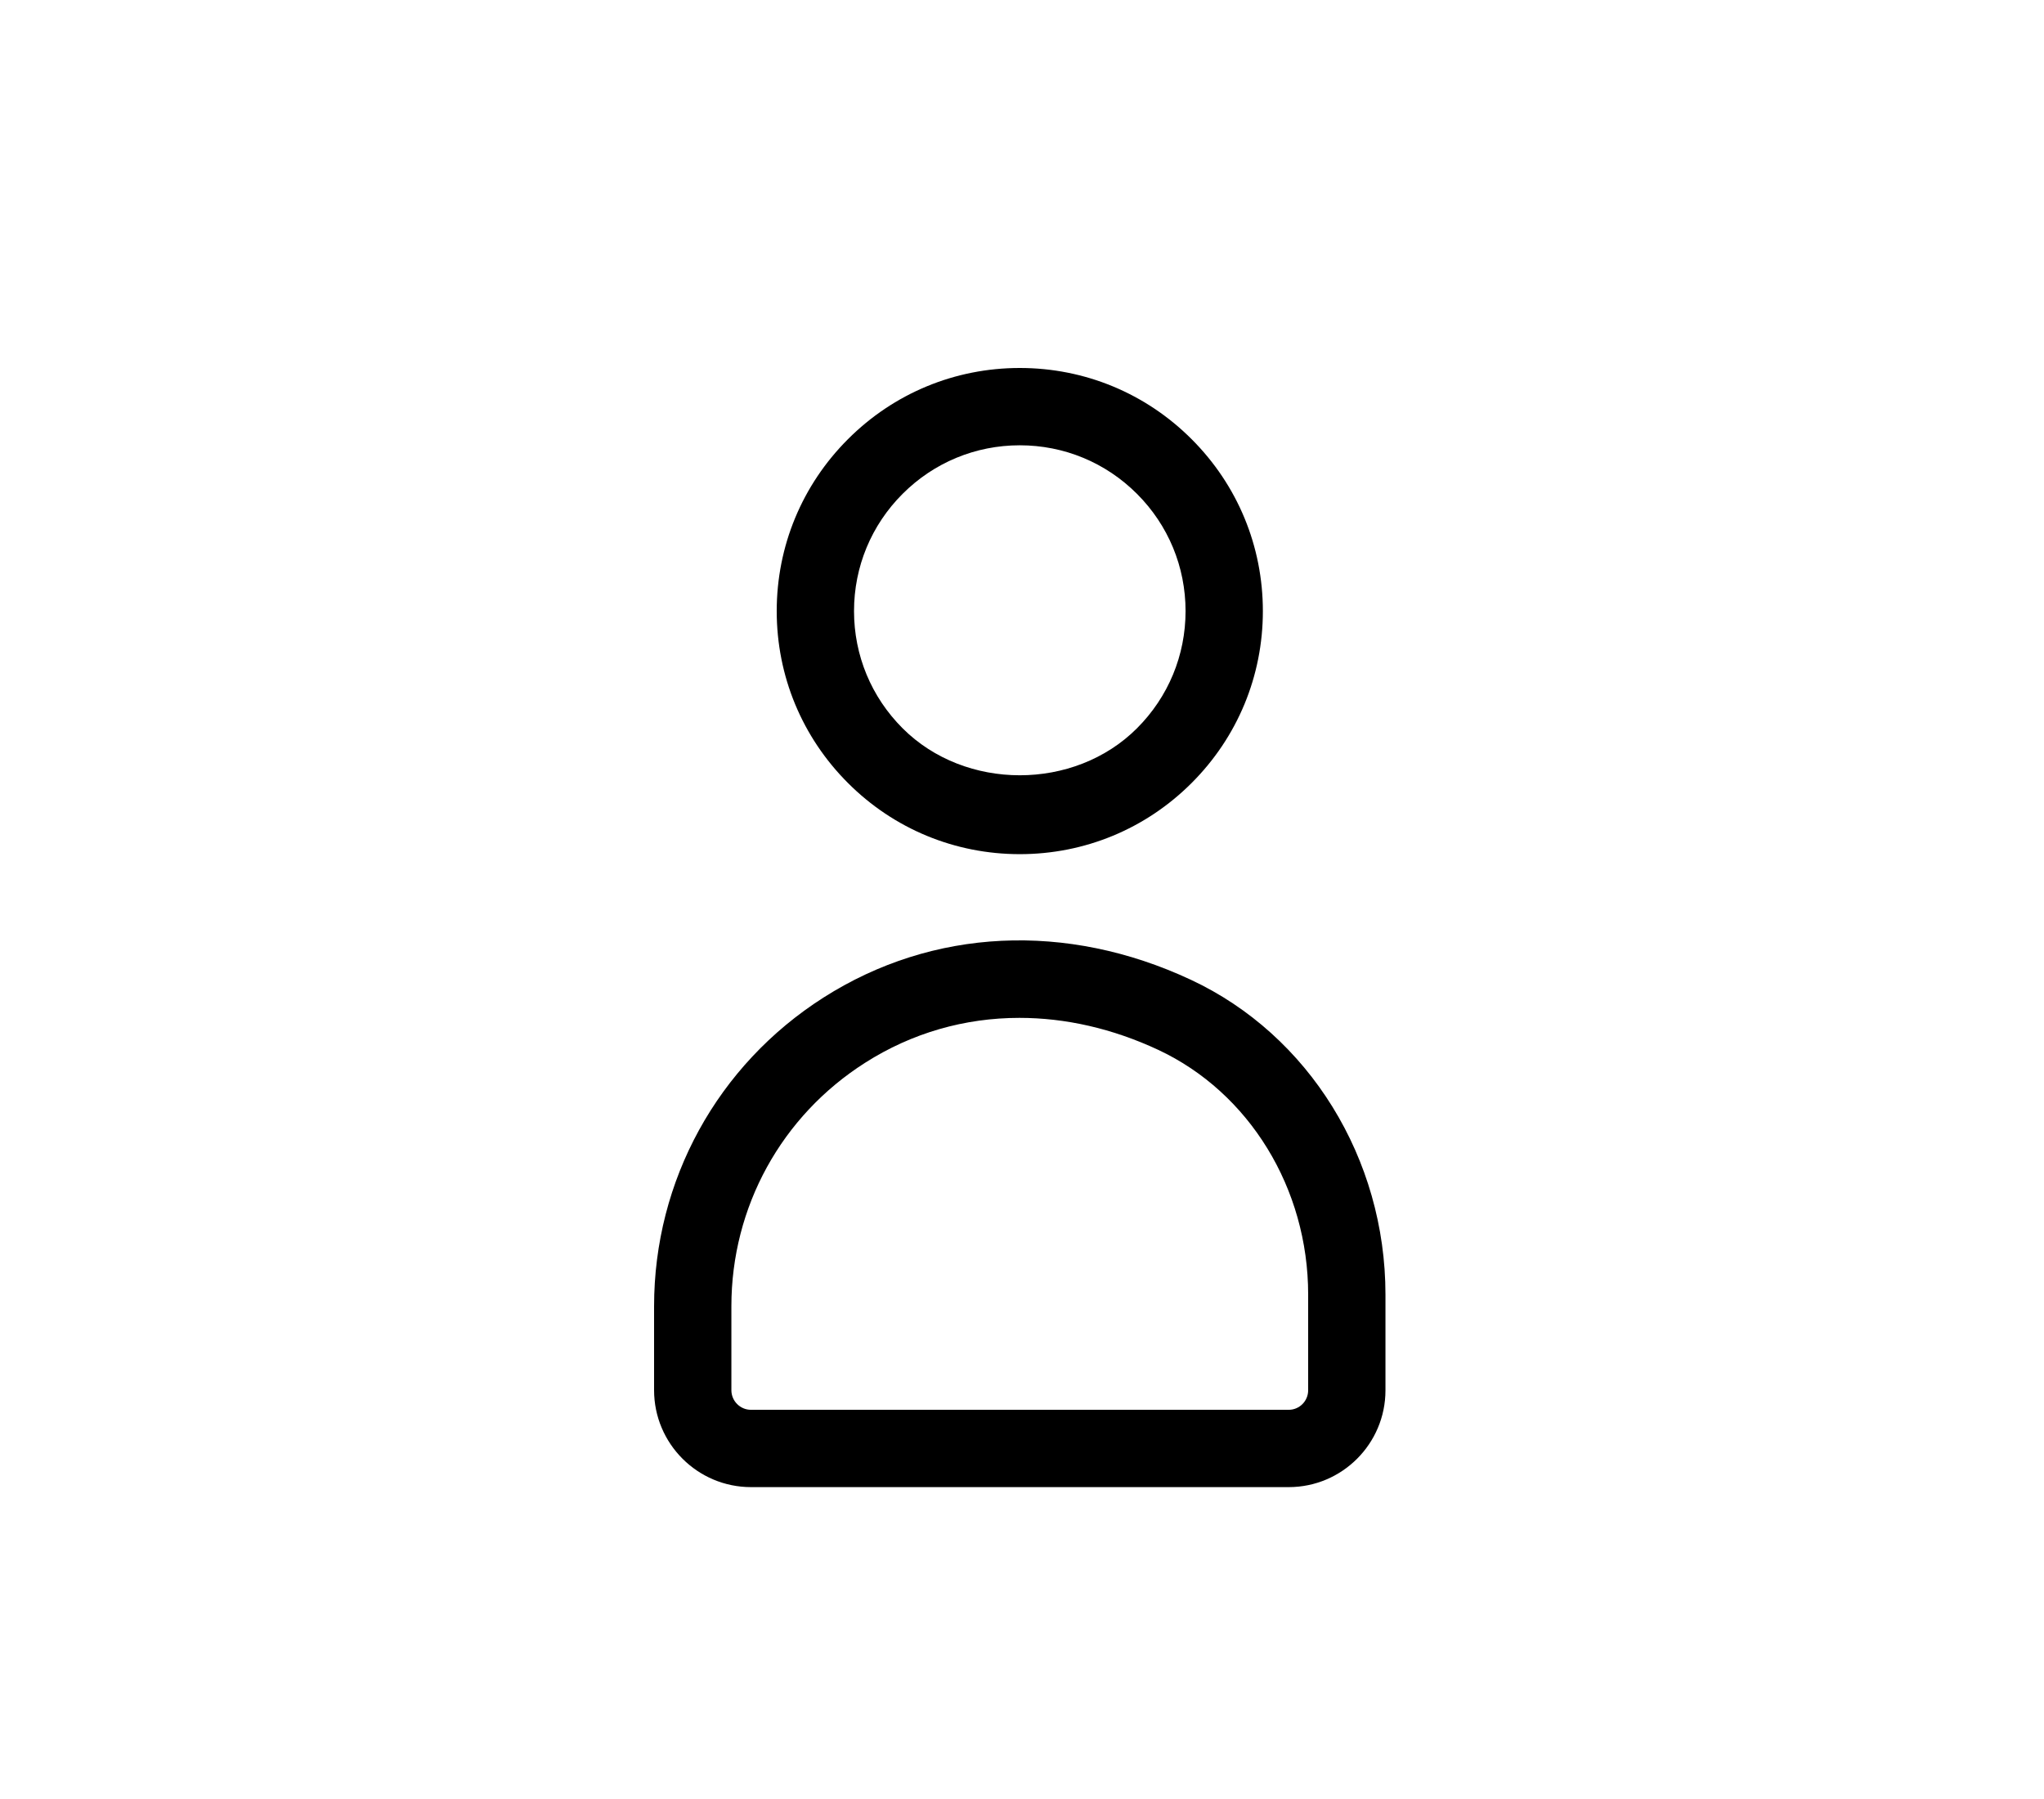
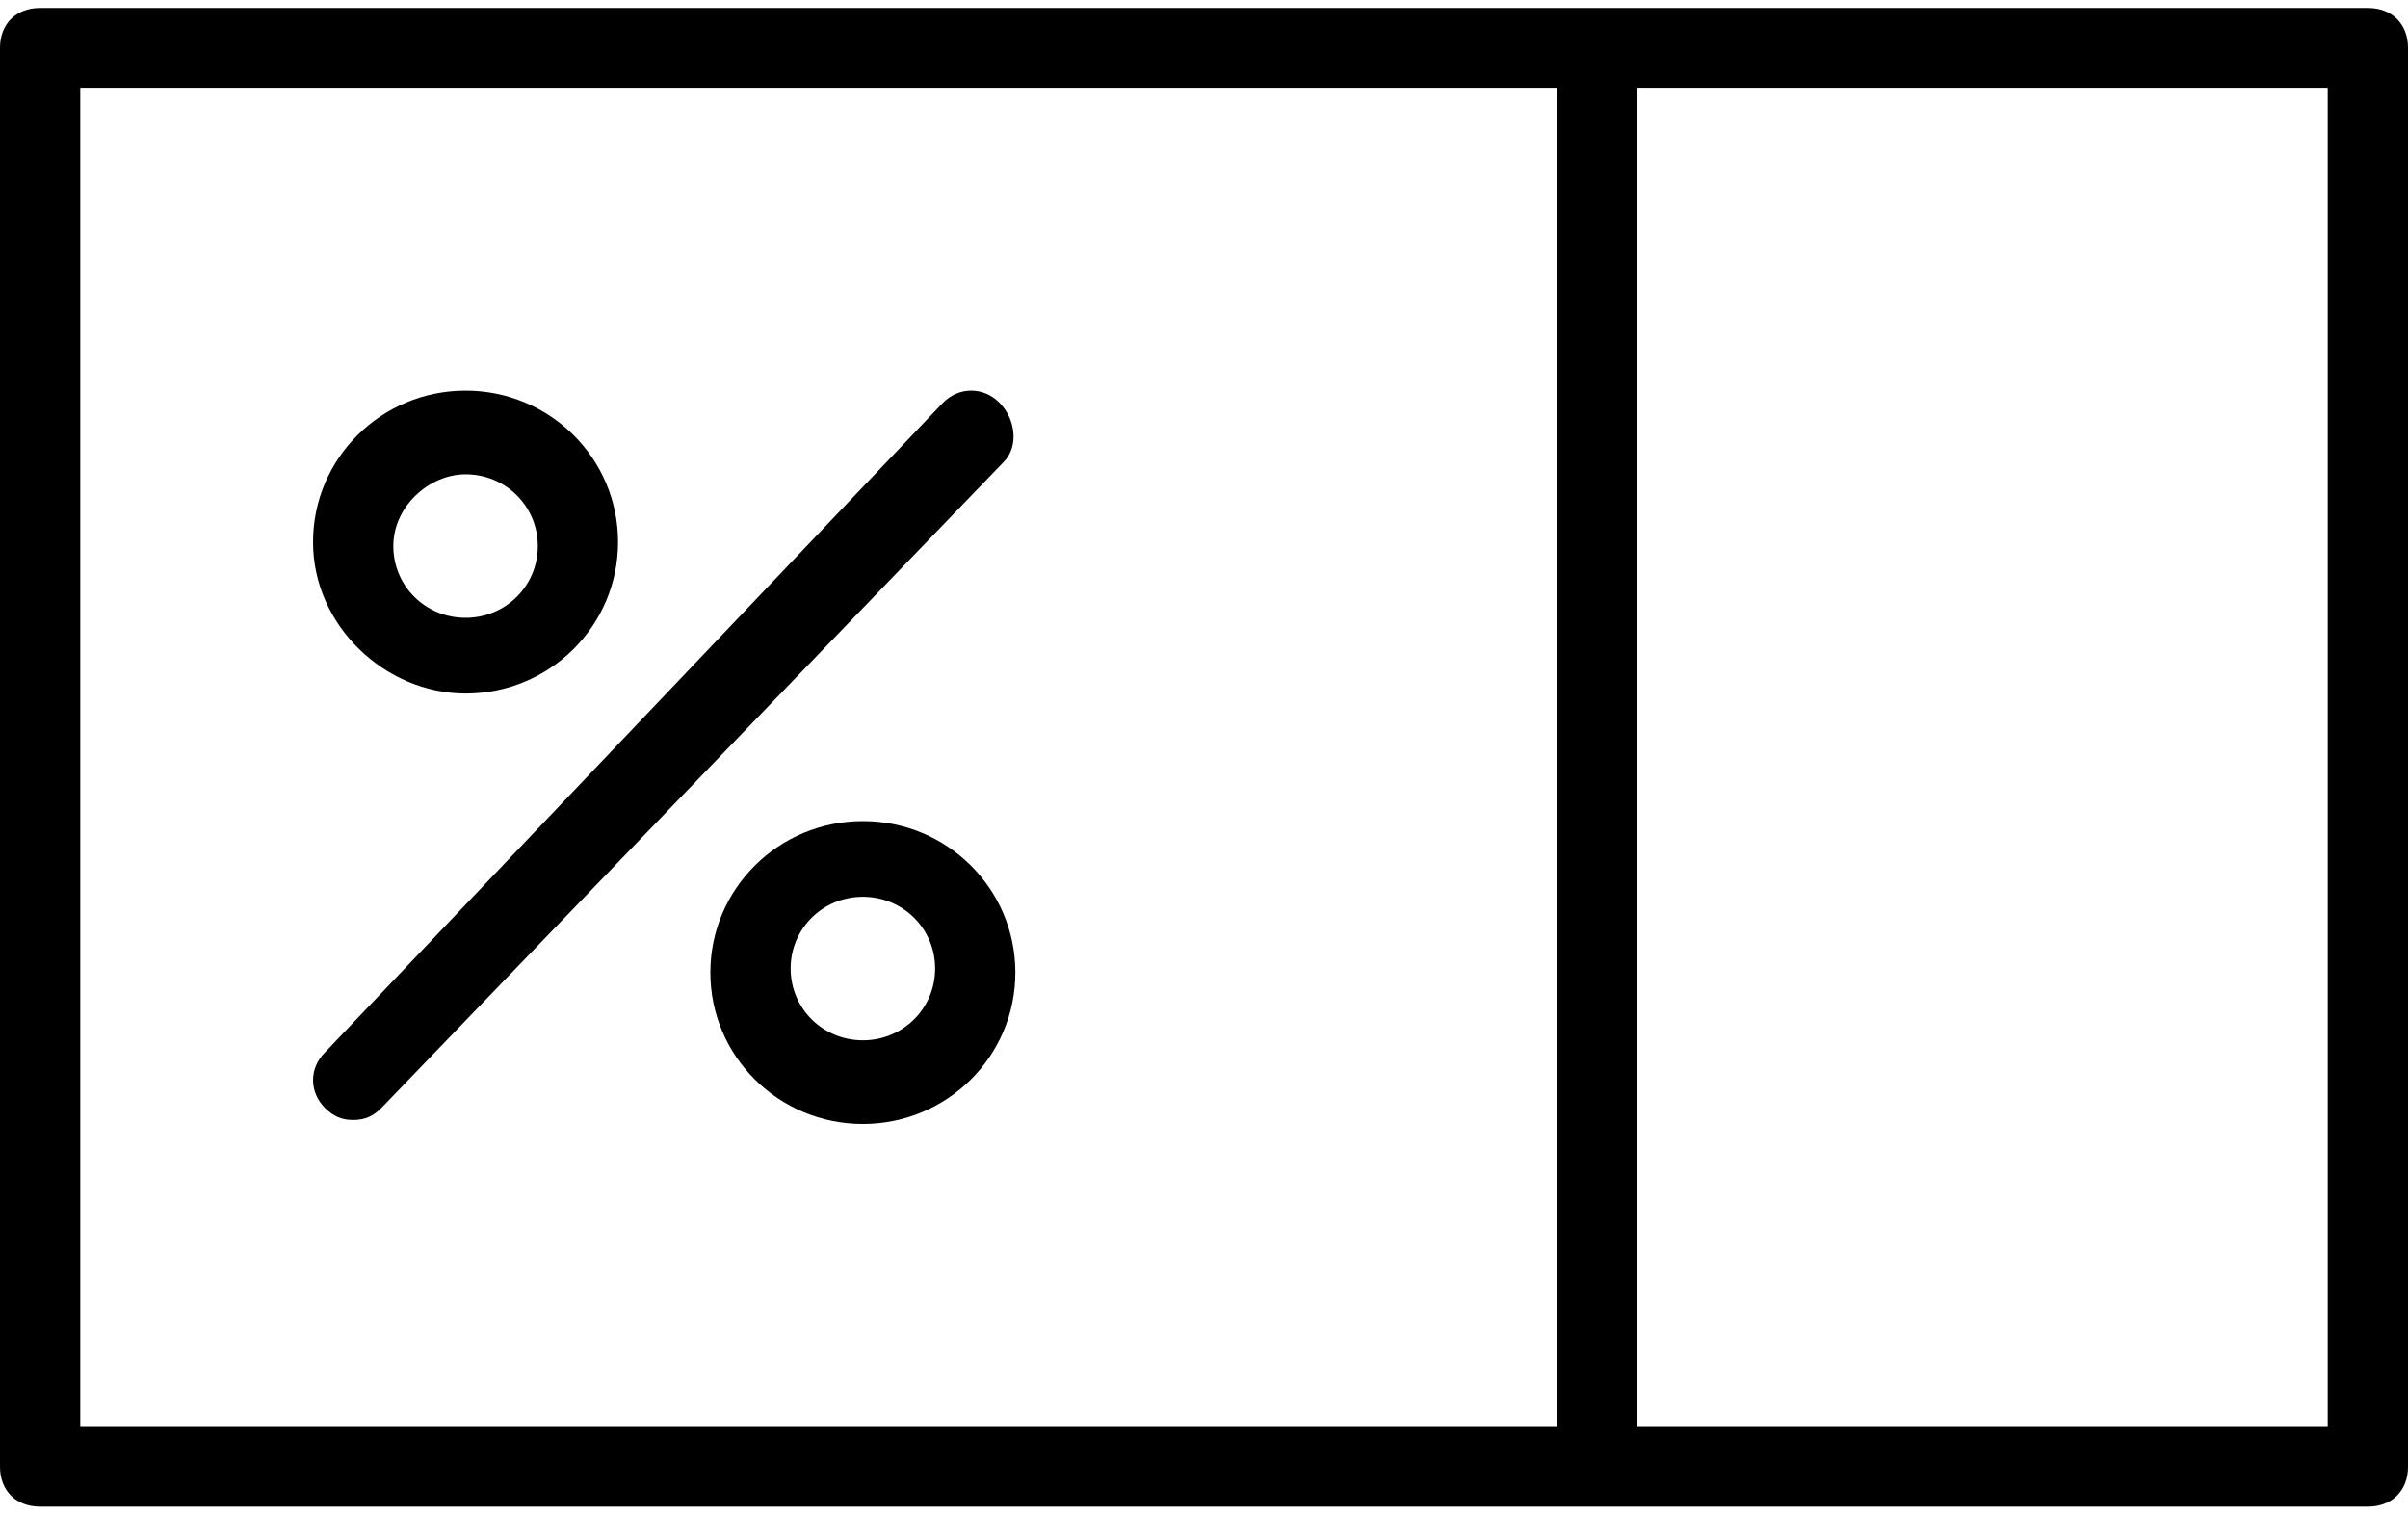
- <svg xmlns="http://www.w3.org/2000/svg" width="50px" height="44px" viewBox="0 0 50 44" version="1.1">
+ <svg xmlns="http://www.w3.org/2000/svg" width="62px" height="39px" viewBox="0 0 62 39" version="1.1">
  <defs />
-   <g id="Menu" fill-rule="evenodd">
-     <g id="Profil">
-       <g id="Group" transform="translate(16, 9)">
-         <path d="M8.946,1.891 C7.863,1.891 6.845,2.313 6.079,3.079 C5.313,3.845 4.891,4.863 4.891,5.946 C4.891,7.029 5.313,8.046 6.079,8.812 C7.611,10.345 10.281,10.345 11.813,8.812 C12.579,8.046 13.001,7.029 13.001,5.946 C13.001,4.863 12.579,3.845 11.813,3.079 C11.047,2.313 10.029,1.891 8.946,1.891 M8.946,11.891 C7.358,11.891 5.864,11.273 4.742,10.15 C3.619,9.027 3,7.534 3,5.946 C3,4.358 3.619,2.865 4.742,1.742 C5.864,0.619 7.358,0 8.946,0 C10.534,0 12.028,0.619 13.15,1.742 C14.273,2.865 14.892,4.358 14.892,5.946 C14.892,7.534 14.273,9.027 13.15,10.15 C12.027,11.273 10.534,11.891 8.946,11.891" id="Fill-1-Copy" />
-         <path d="M8.938,15.895 C7.603,15.895 6.31,16.262 5.164,16.992 C3.115,18.295 1.891,20.522 1.891,22.948 L1.891,25.001 C1.891,25.266 2.106,25.481 2.371,25.481 L15.524,25.481 C15.787,25.481 16,25.267 16,25.004 L16,22.662 C16,20.068 14.56,17.719 12.332,16.677 C11.214,16.155 10.062,15.895 8.938,15.895 M15.524,27.372 L2.371,27.372 C1.063,27.372 0,26.308 0,25.001 L0,22.948 C0,19.873 1.551,17.049 4.148,15.396 C6.815,13.699 10.088,13.541 13.132,14.964 C16.023,16.315 17.891,19.336 17.891,22.662 L17.891,25.004 C17.891,26.31 16.83,27.372 15.524,27.372" id="Fill-4-Copy" />
+   <g id="Page-1" stroke="none" stroke-width="1" fill="none" fill-rule="evenodd">
+     <g id="Artboard-3" fill-rule="nonzero" fill="#000000">
+       <g id="noun_1138078_cc">
+         <g id="Group">
+           <path d="M60.967,0.205 L1.033,0.205 C0.413,0.205 0,0.616 0,1.232 L0,37.768 C0,38.384 0.413,38.795 1.033,38.795 L60.967,38.795 C61.587,38.795 62,38.384 62,37.768 L62,1.232 C62,0.616 61.587,0.205 60.967,0.205 Z M2.067,2.258 L40.093,2.258 L40.093,36.742 L2.067,36.742 L2.067,2.258 Z M59.933,36.742 L42.16,36.742 L42.16,2.258 L59.933,2.258 L59.933,36.742 Z" id="Shape" />
+           <path d="M25.73,10.366 C25.317,9.955 24.697,9.955 24.283,10.366 L8.37,27.095 C7.957,27.505 7.957,28.121 8.37,28.532 C8.577,28.737 8.783,28.839 9.093,28.839 C9.403,28.839 9.61,28.737 9.817,28.532 L25.833,11.905 C26.247,11.495 26.143,10.776 25.73,10.366 Z" id="Shape" />
+           <path d="M11.987,17.858 C14.157,17.858 15.913,16.113 15.913,13.958 C15.913,11.803 14.157,10.058 11.987,10.058 C9.817,10.058 8.06,11.803 8.06,13.958 C8.06,16.113 9.92,17.858 11.987,17.858 Z M11.987,12.213 C13.02,12.213 13.847,13.034 13.847,14.061 C13.847,15.087 13.02,15.908 11.987,15.908 C10.953,15.908 10.127,15.087 10.127,14.061 C10.127,13.034 11.057,12.213 11.987,12.213 Z" id="Shape" />
+           <path d="M22.217,21.142 C20.047,21.142 18.29,22.887 18.29,25.042 C18.29,27.197 20.047,28.942 22.217,28.942 C24.387,28.942 26.143,27.197 26.143,25.042 C26.143,22.887 24.387,21.142 22.217,21.142 Z M22.217,26.787 C21.183,26.787 20.357,25.966 20.357,24.939 C20.357,23.913 21.183,23.092 22.217,23.092 C23.25,23.092 24.077,23.913 24.077,24.939 C24.077,25.966 23.25,26.787 22.217,26.787 Z" id="Shape" />
+         </g>
      </g>
    </g>
  </g>
</svg>
